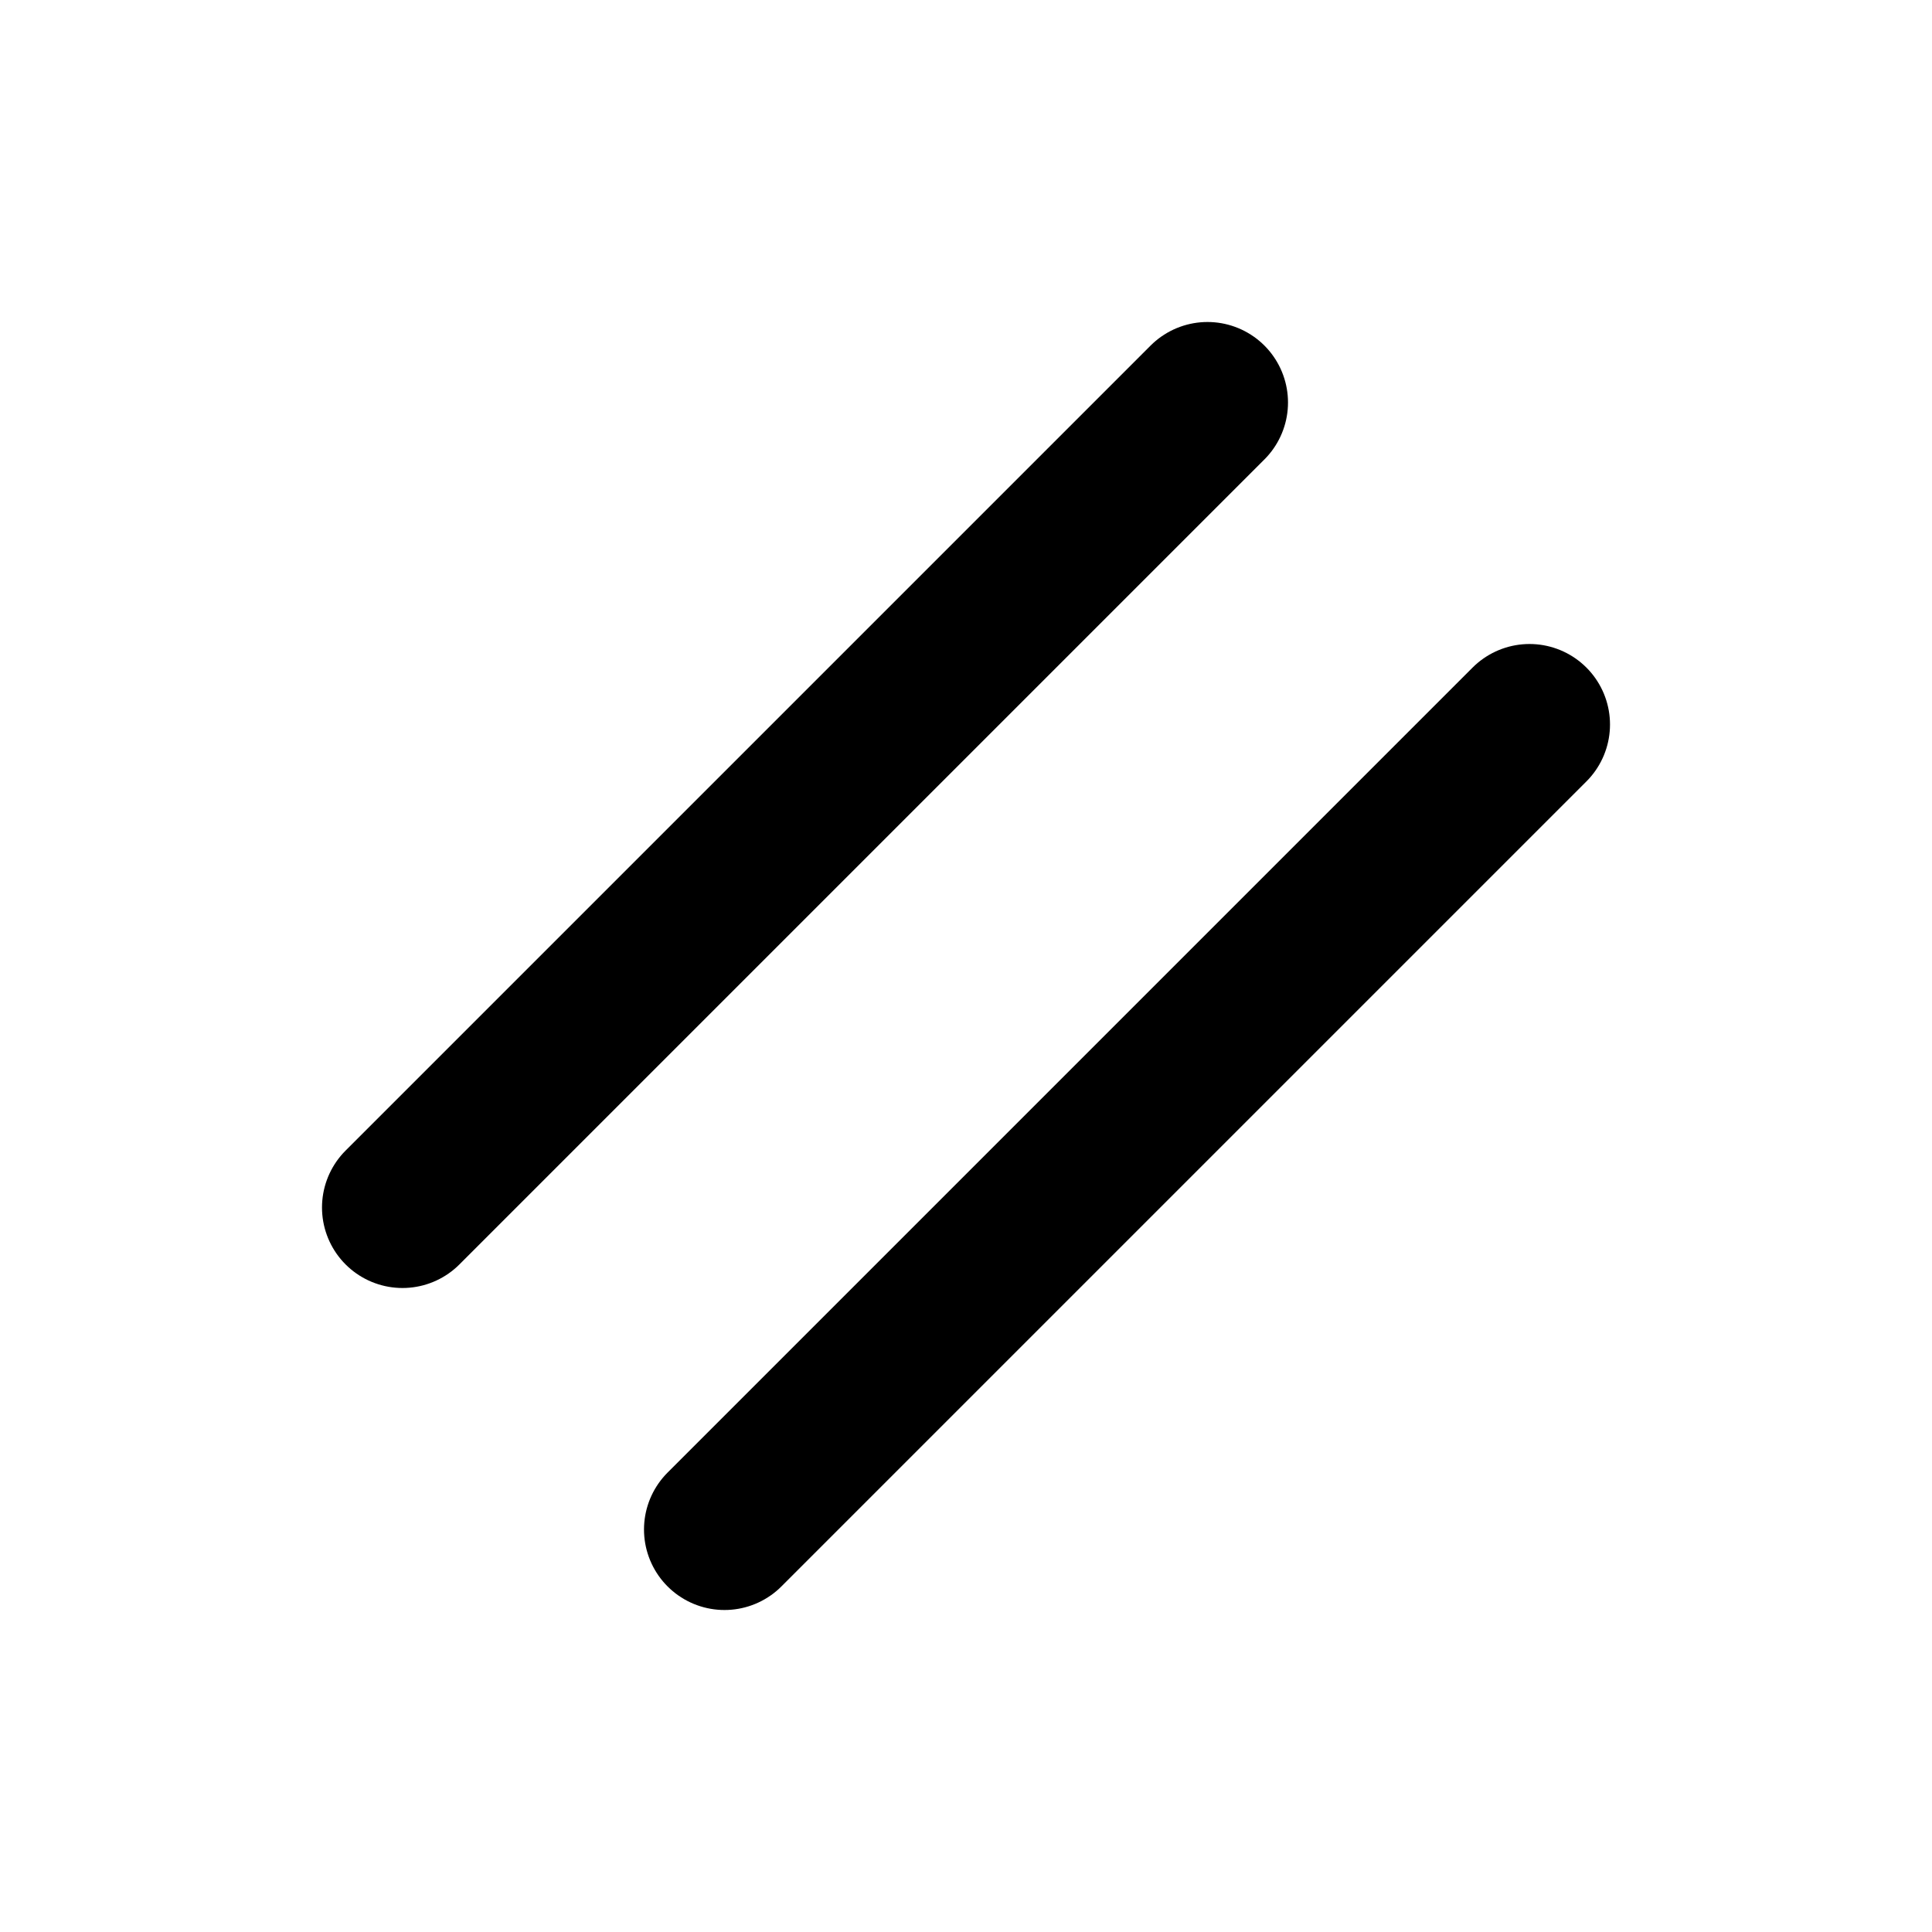
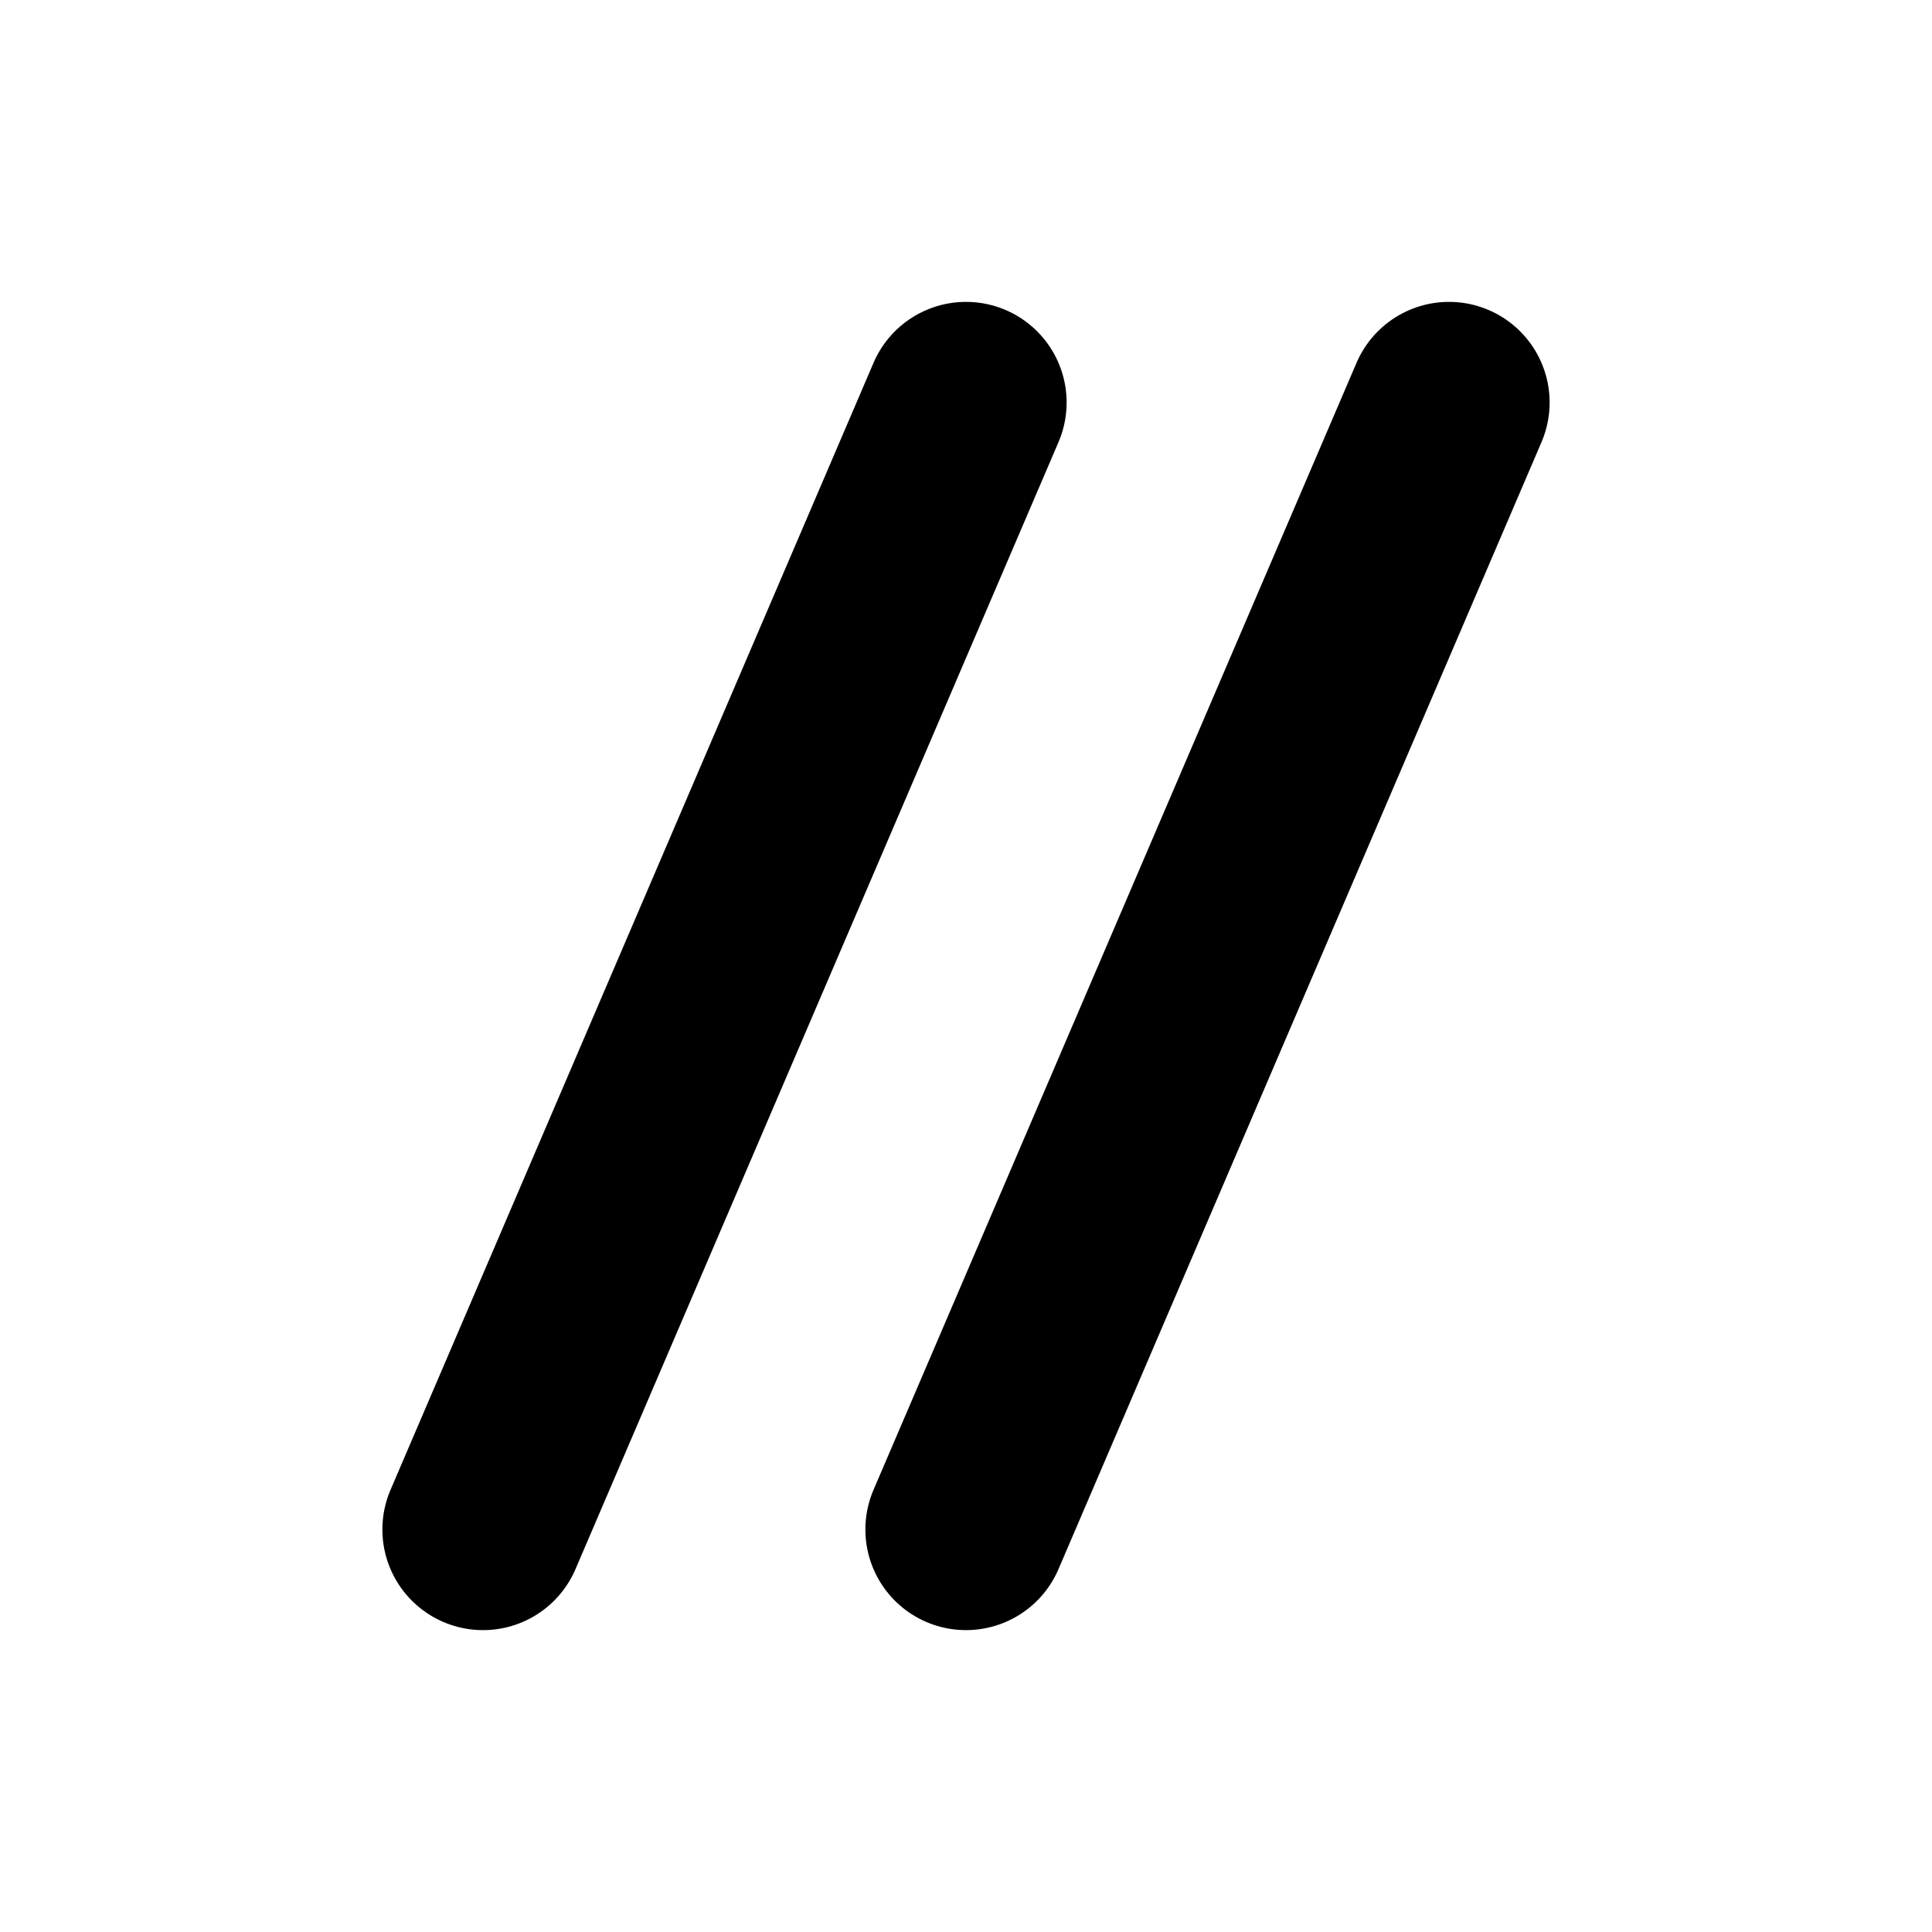
<svg xmlns="http://www.w3.org/2000/svg" width="24" height="24" viewBox="0 0 24 24" fill="none" stroke="currentColor" stroke-width="2" stroke-linecap="round" stroke-linejoin="round">
-   <path d="M5 15 15 5" />
-   <path d="M9 19 19 9" />
+   <g stroke-width="2.5">
+     <path d="M6 19 12 5M12 19l6-14" />
+   </g>
</svg>
